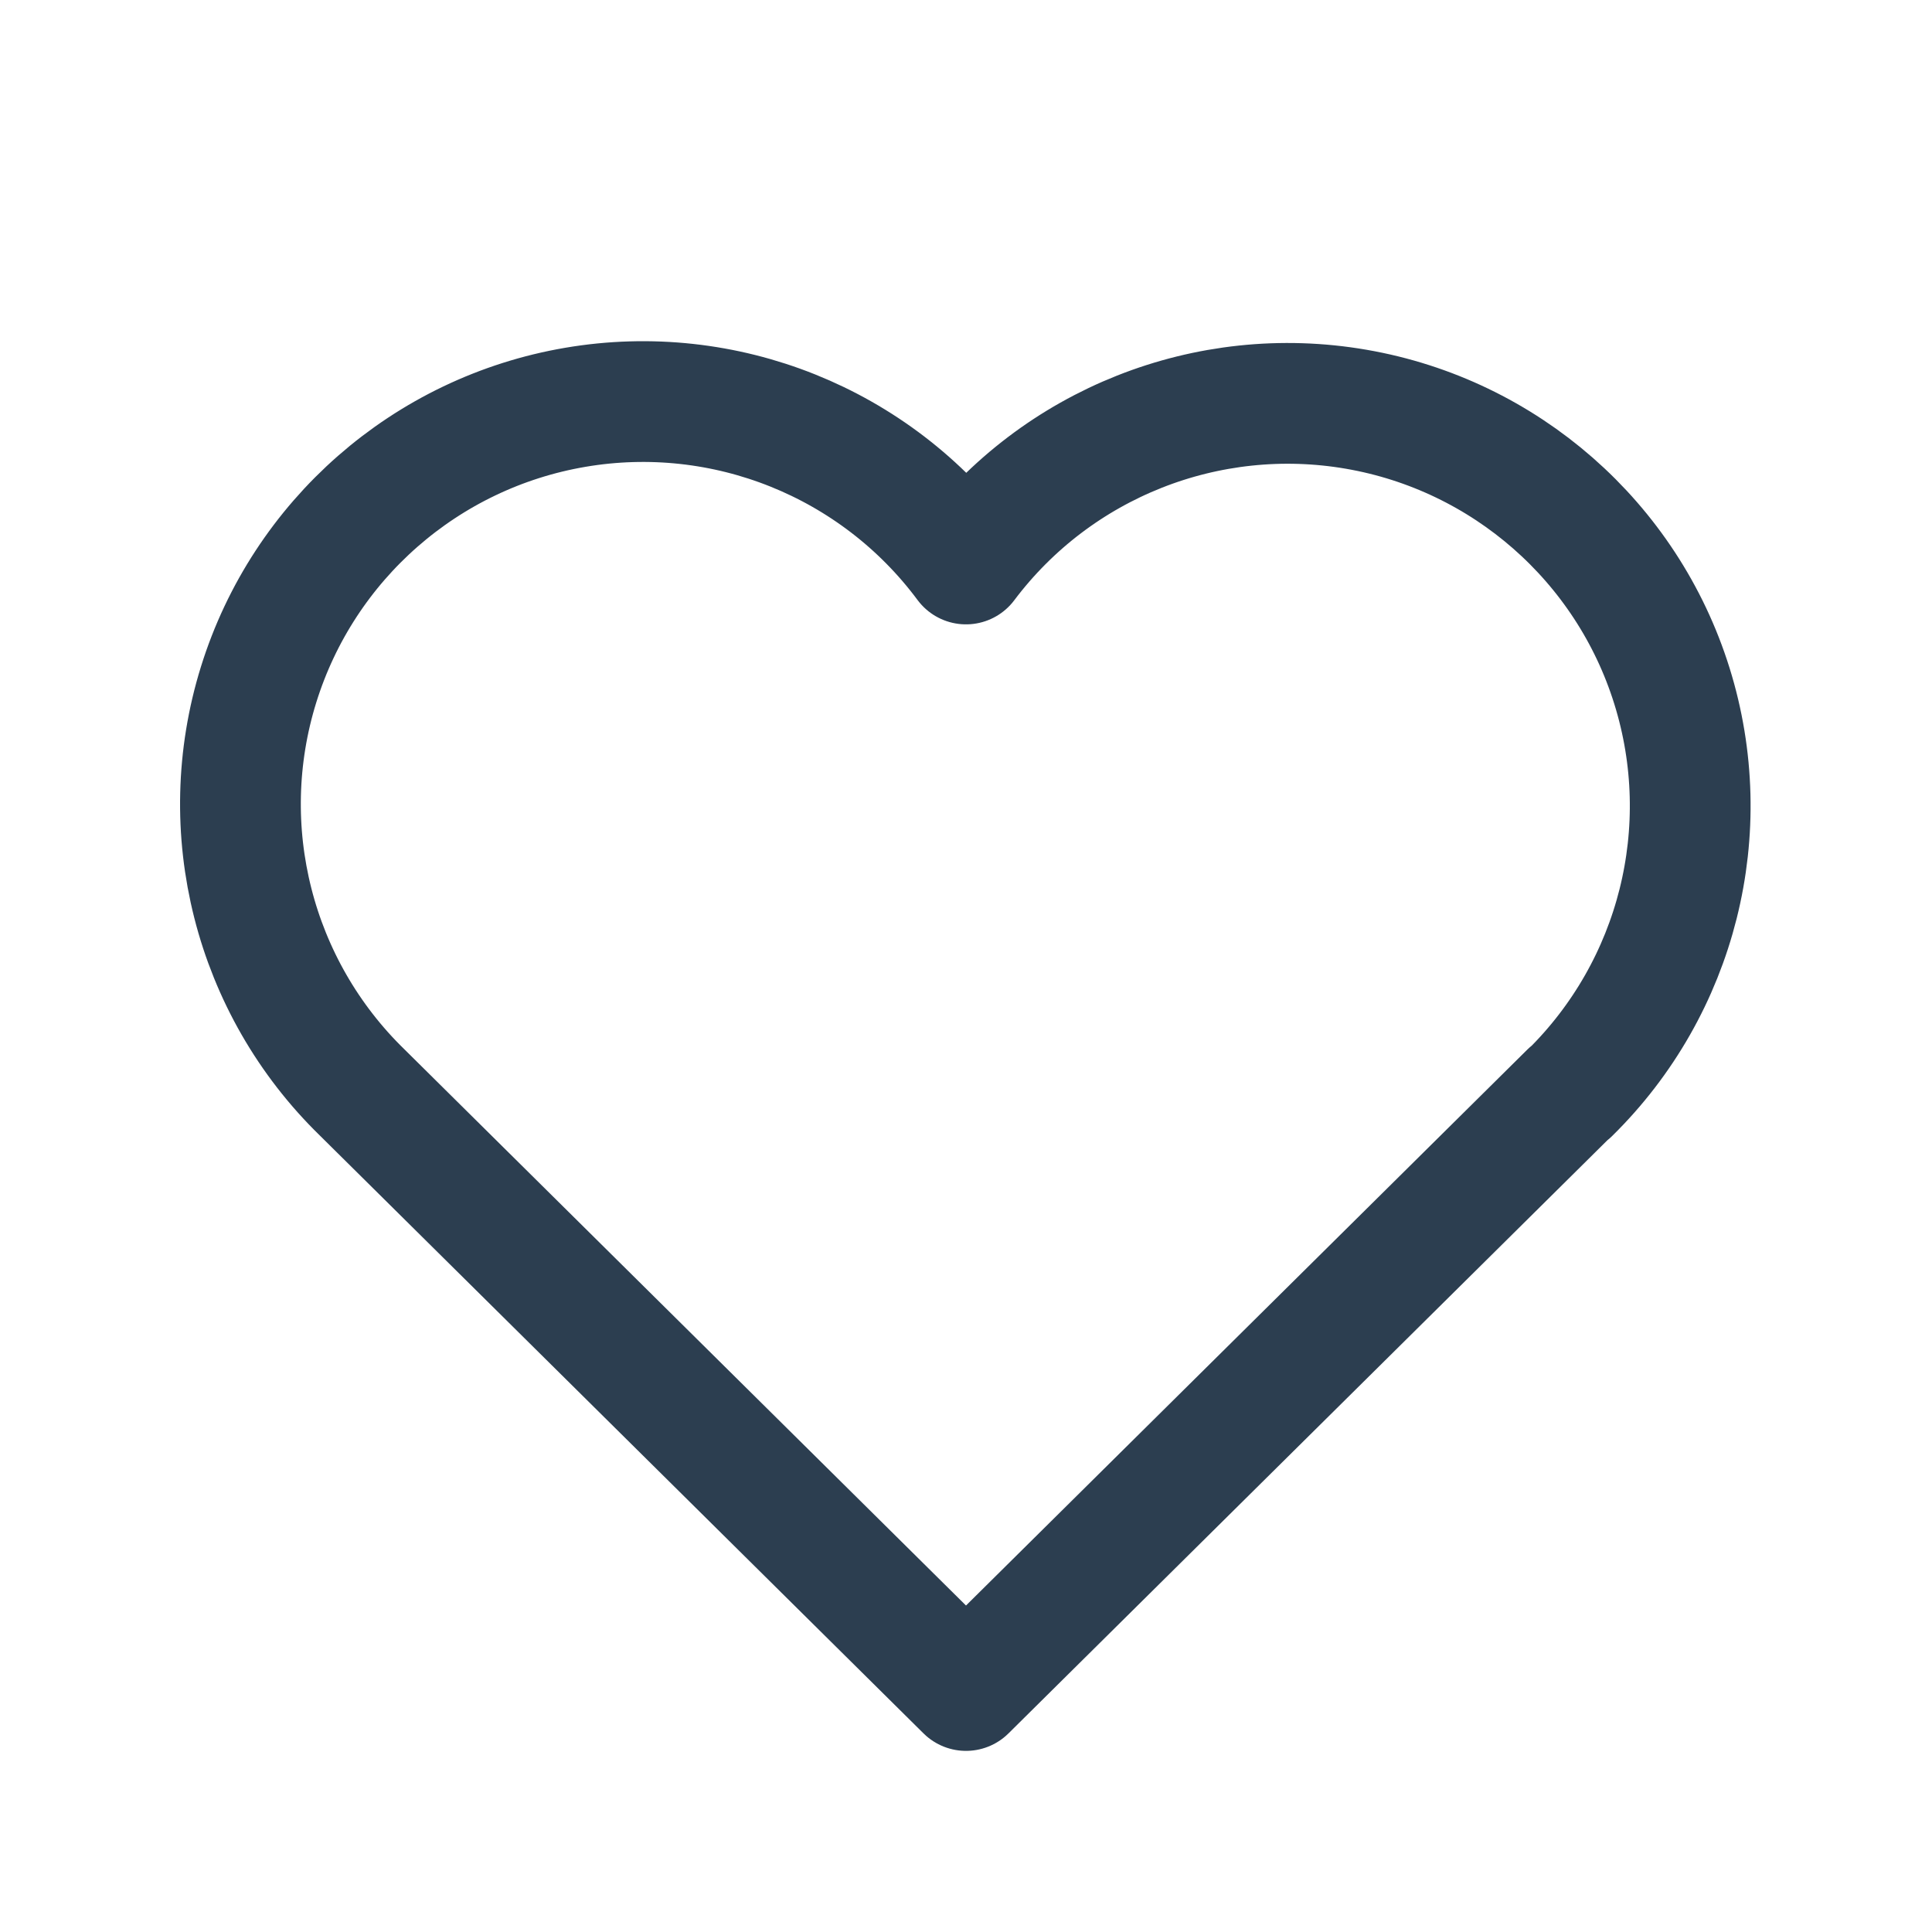
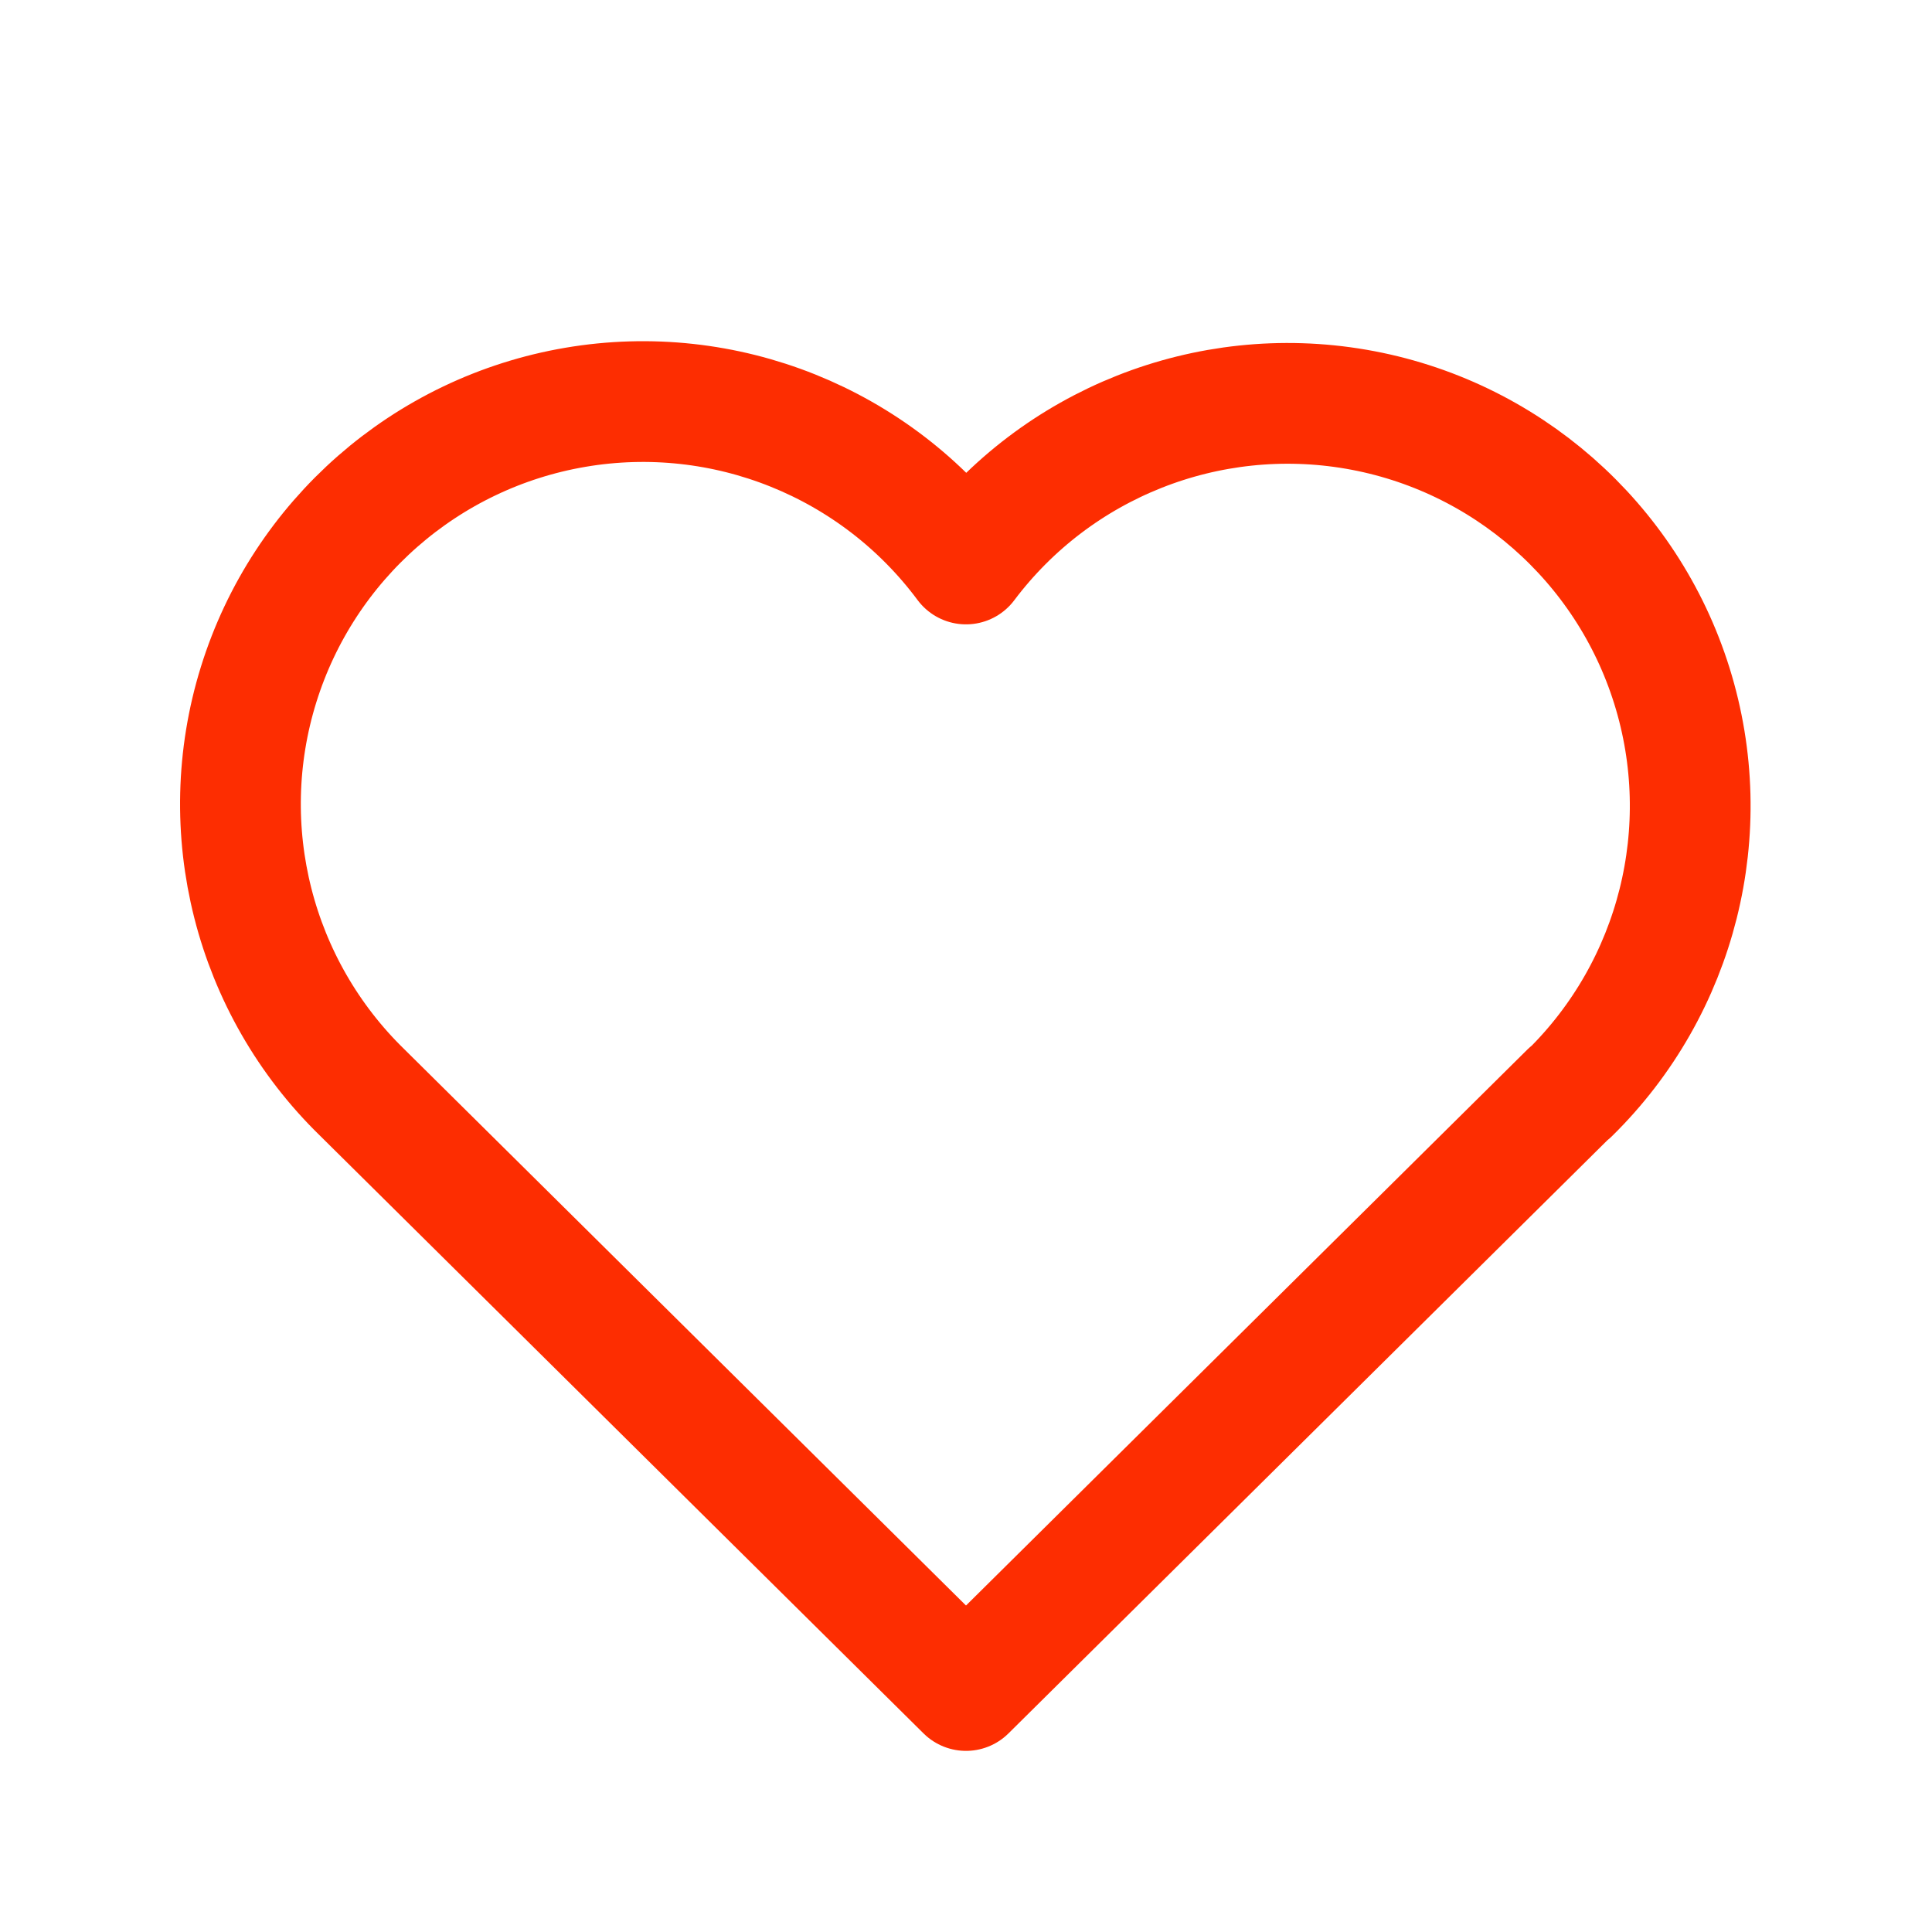
- <svg xmlns="http://www.w3.org/2000/svg" class="icon icon-tabler icon-tabler-heart" width="44" height="44" viewBox="0 0 24 24" stroke-width="1.5" stroke="#2c3e50" fill="none" stroke-linecap="round" stroke-linejoin="round">
+ <svg xmlns="http://www.w3.org/2000/svg" class="icon icon-tabler icon-tabler-heart" width="44" height="44" viewBox="0 0 24 24" stroke-width="1.5" stroke="#FD2D01" fill="none" stroke-linecap="round" stroke-linejoin="round">
  <path stroke="none" d="M0 0h24v24H0z" fill="none" />
  <path d="M19.5 13.572l-7.5 7.428l-7.5 -7.428m0 0a5 5 0 1 1 7.5 -6.566a5 5 0 1 1 7.5 6.572" />
</svg>
